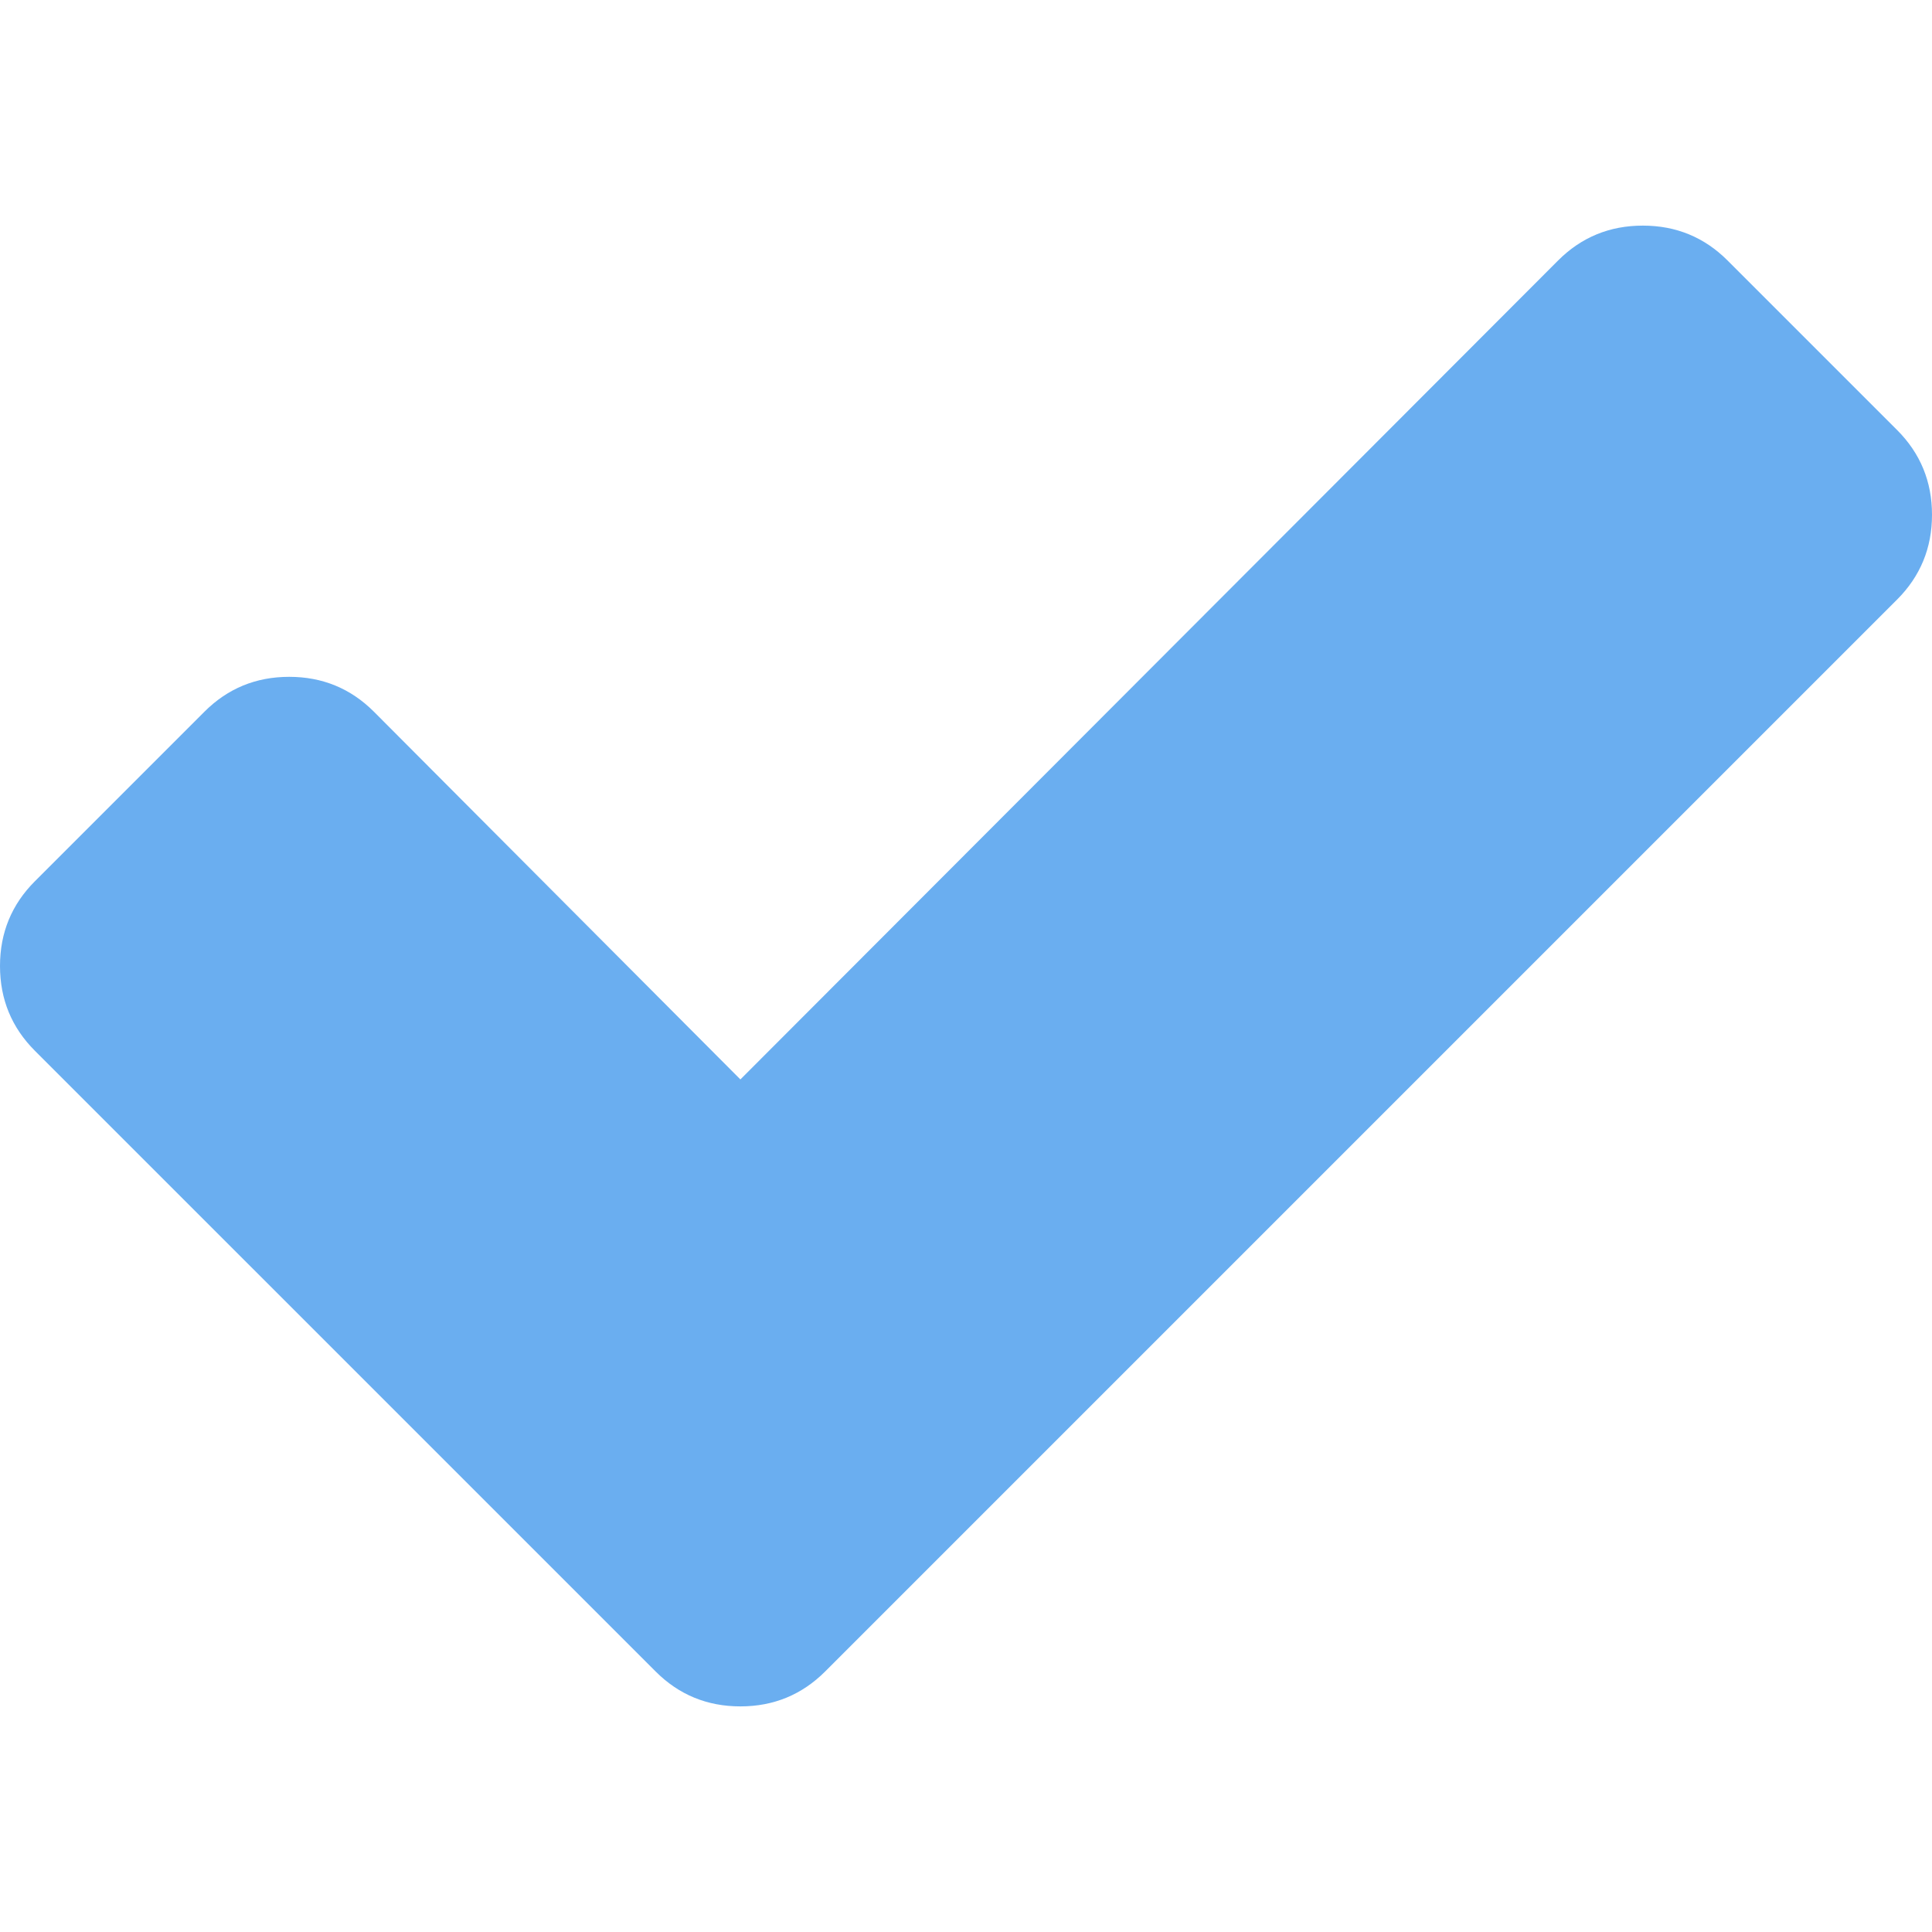
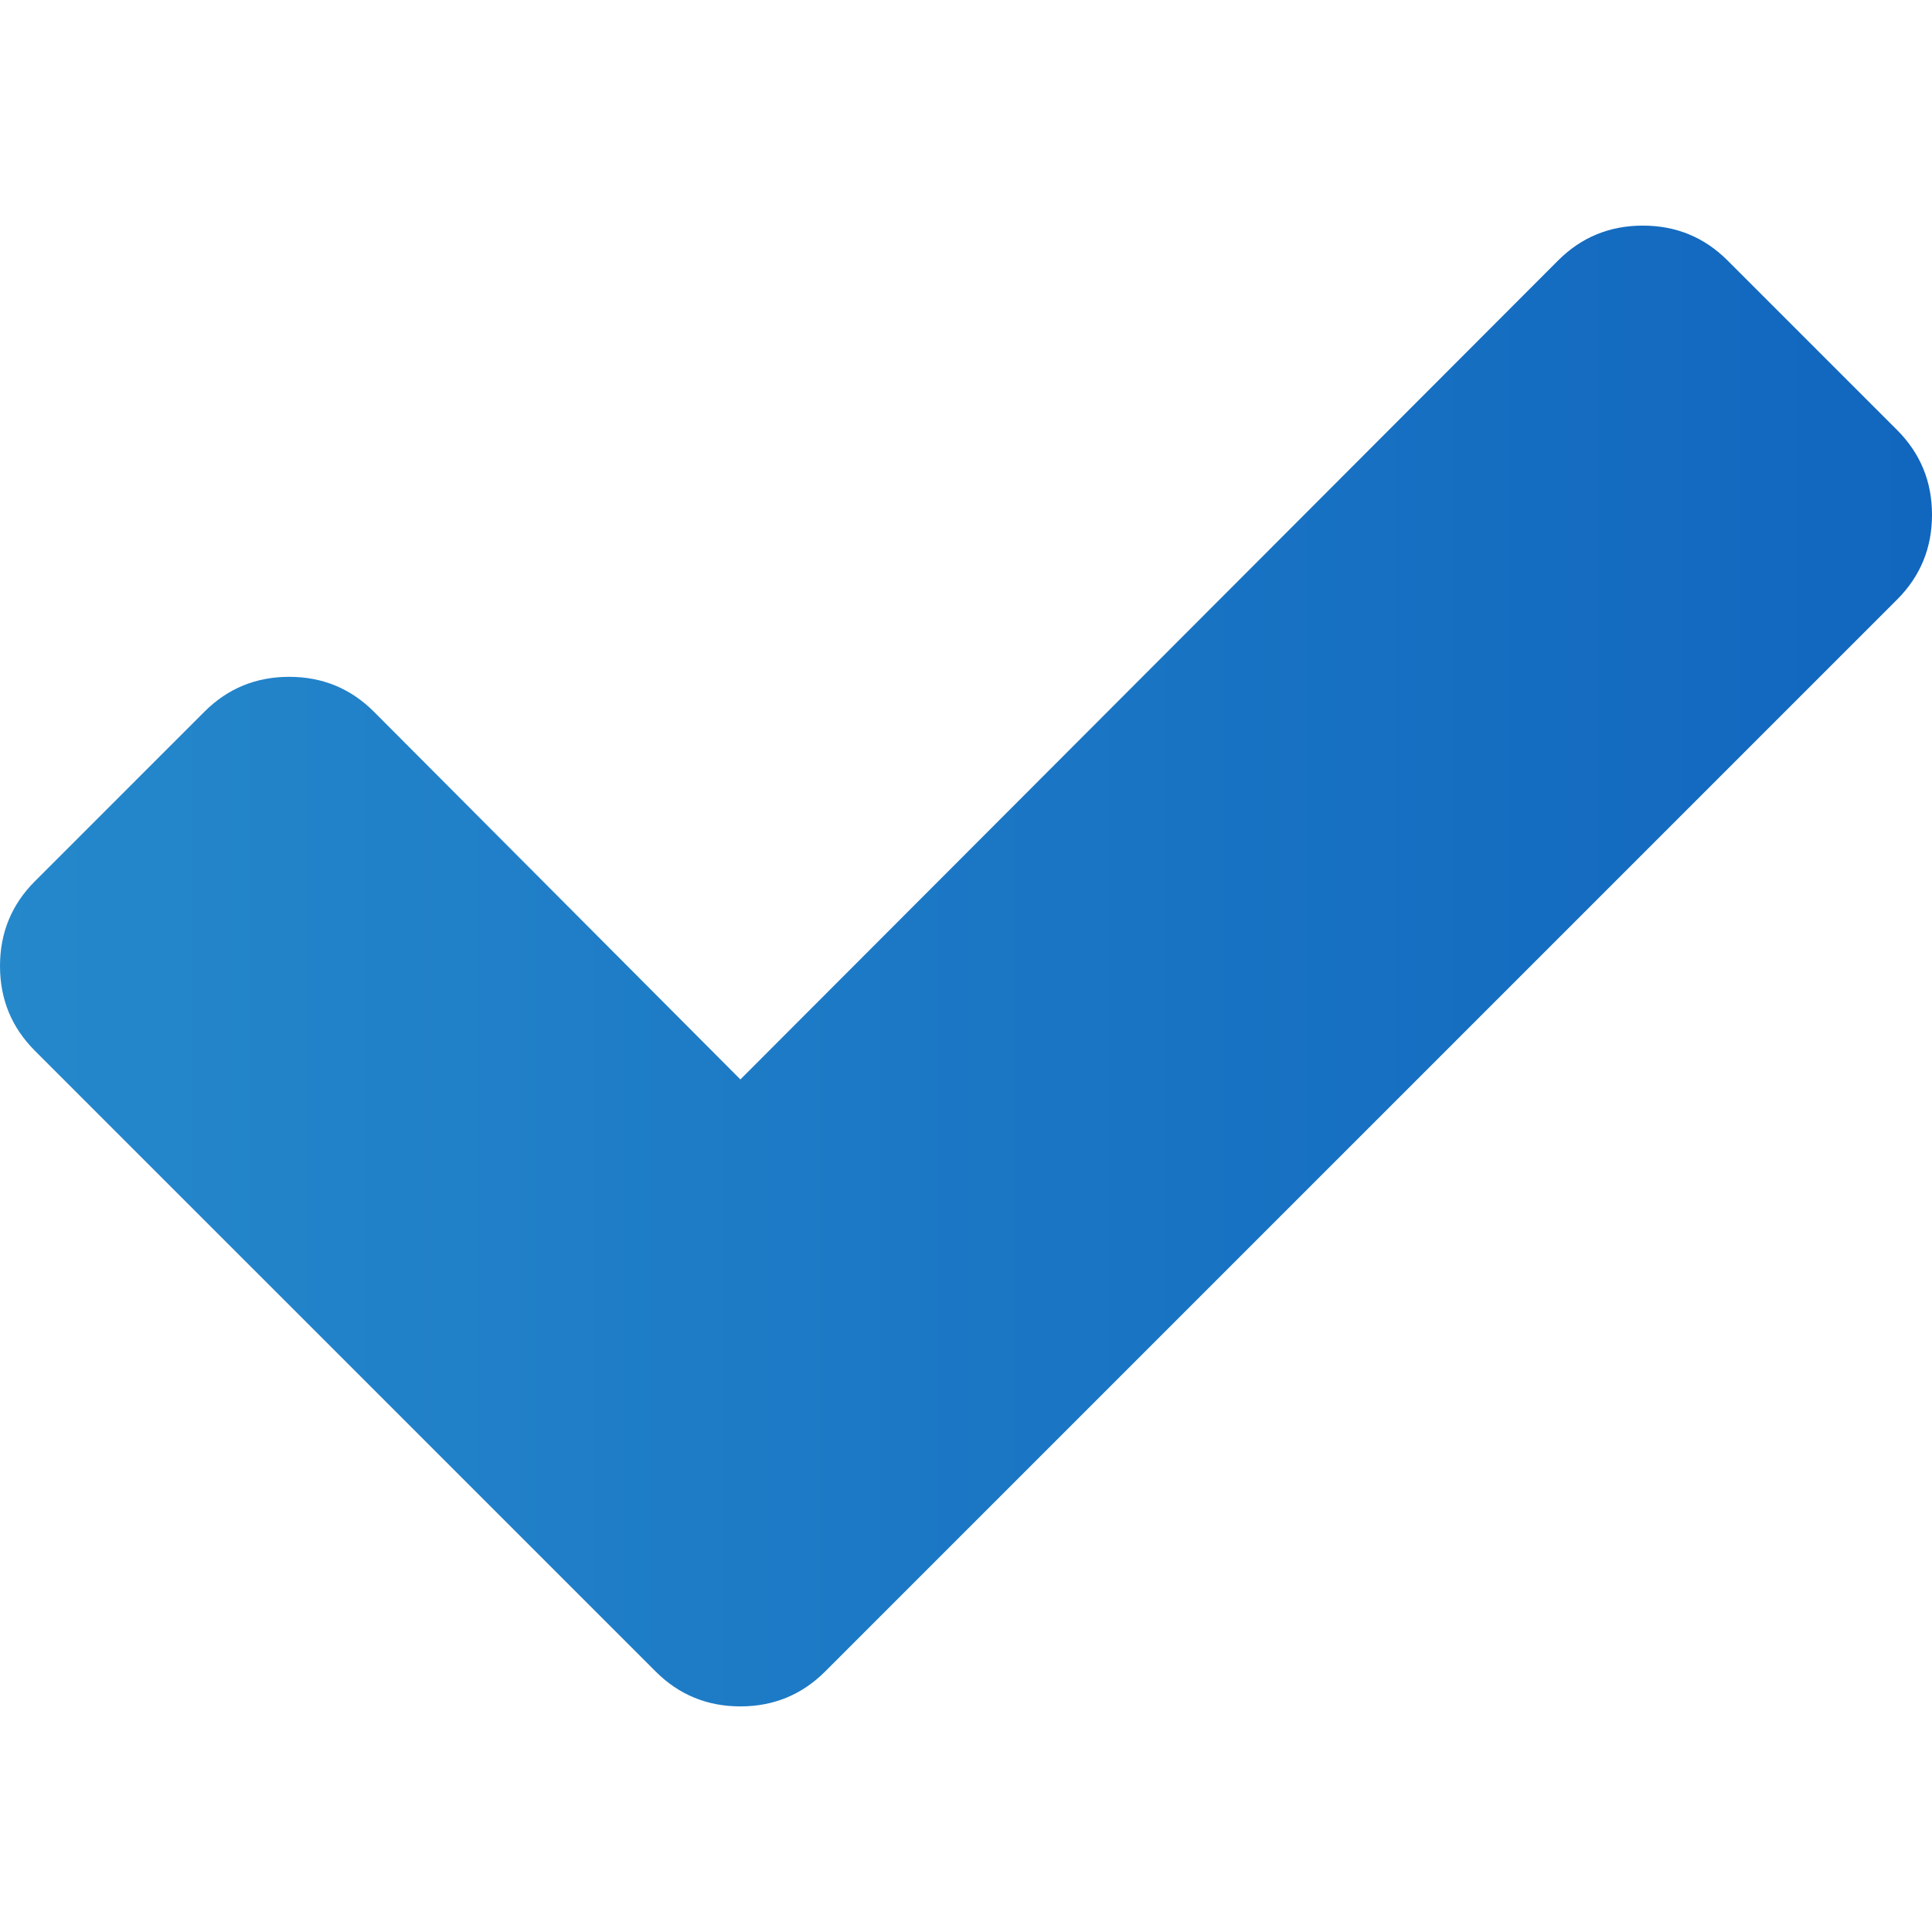
- <svg xmlns="http://www.w3.org/2000/svg" version="1.1" id="Capa_1" x="0px" y="0px" width="442.533px" fill="#6aaef0" height="442.533px" viewBox="0 0 442.533 442.533" style="enable-background:new 0 0 442.533 442.533;" xml:space="preserve">
+ <svg xmlns="http://www.w3.org/2000/svg" version="1.1" id="Capa_1" fill="url(#linear-gradient)" x="0px" y="0px" width="442.533px" height="442.533px" viewBox="0 0 442.533 442.533" style="enable-background:new 0 0 442.533 442.533;" xml:space="preserve">
+   <linearGradient id="linear-gradient">
+     <stop offset="0%" stop-color="#2588cb" />
+     <stop offset="100%" stop-color="#1166be" />
+   </linearGradient>
  <g>
    <path d="M434.539,98.499l-38.828-38.828c-5.324-5.328-11.799-7.993-19.41-7.993c-7.618,0-14.093,2.665-19.417,7.993L169.59,247.248   l-83.939-84.225c-5.33-5.33-11.801-7.992-19.412-7.992c-7.616,0-14.087,2.662-19.417,7.992L7.994,201.852   C2.664,207.181,0,213.654,0,221.269c0,7.609,2.664,14.088,7.994,19.416l103.351,103.349l38.831,38.828   c5.327,5.332,11.8,7.994,19.414,7.994c7.611,0,14.084-2.669,19.414-7.994l38.83-38.828L434.539,137.33   c5.325-5.33,7.994-11.802,7.994-19.417C442.537,110.302,439.864,103.829,434.539,98.499z" />
  </g>
  <g>
</g>
  <g>
</g>
  <g>
</g>
  <g>
</g>
  <g>
</g>
  <g>
</g>
  <g>
</g>
  <g>
</g>
  <g>
</g>
  <g>
</g>
  <g>
</g>
  <g>
</g>
  <g>
</g>
  <g>
</g>
  <g>
</g>
</svg>
